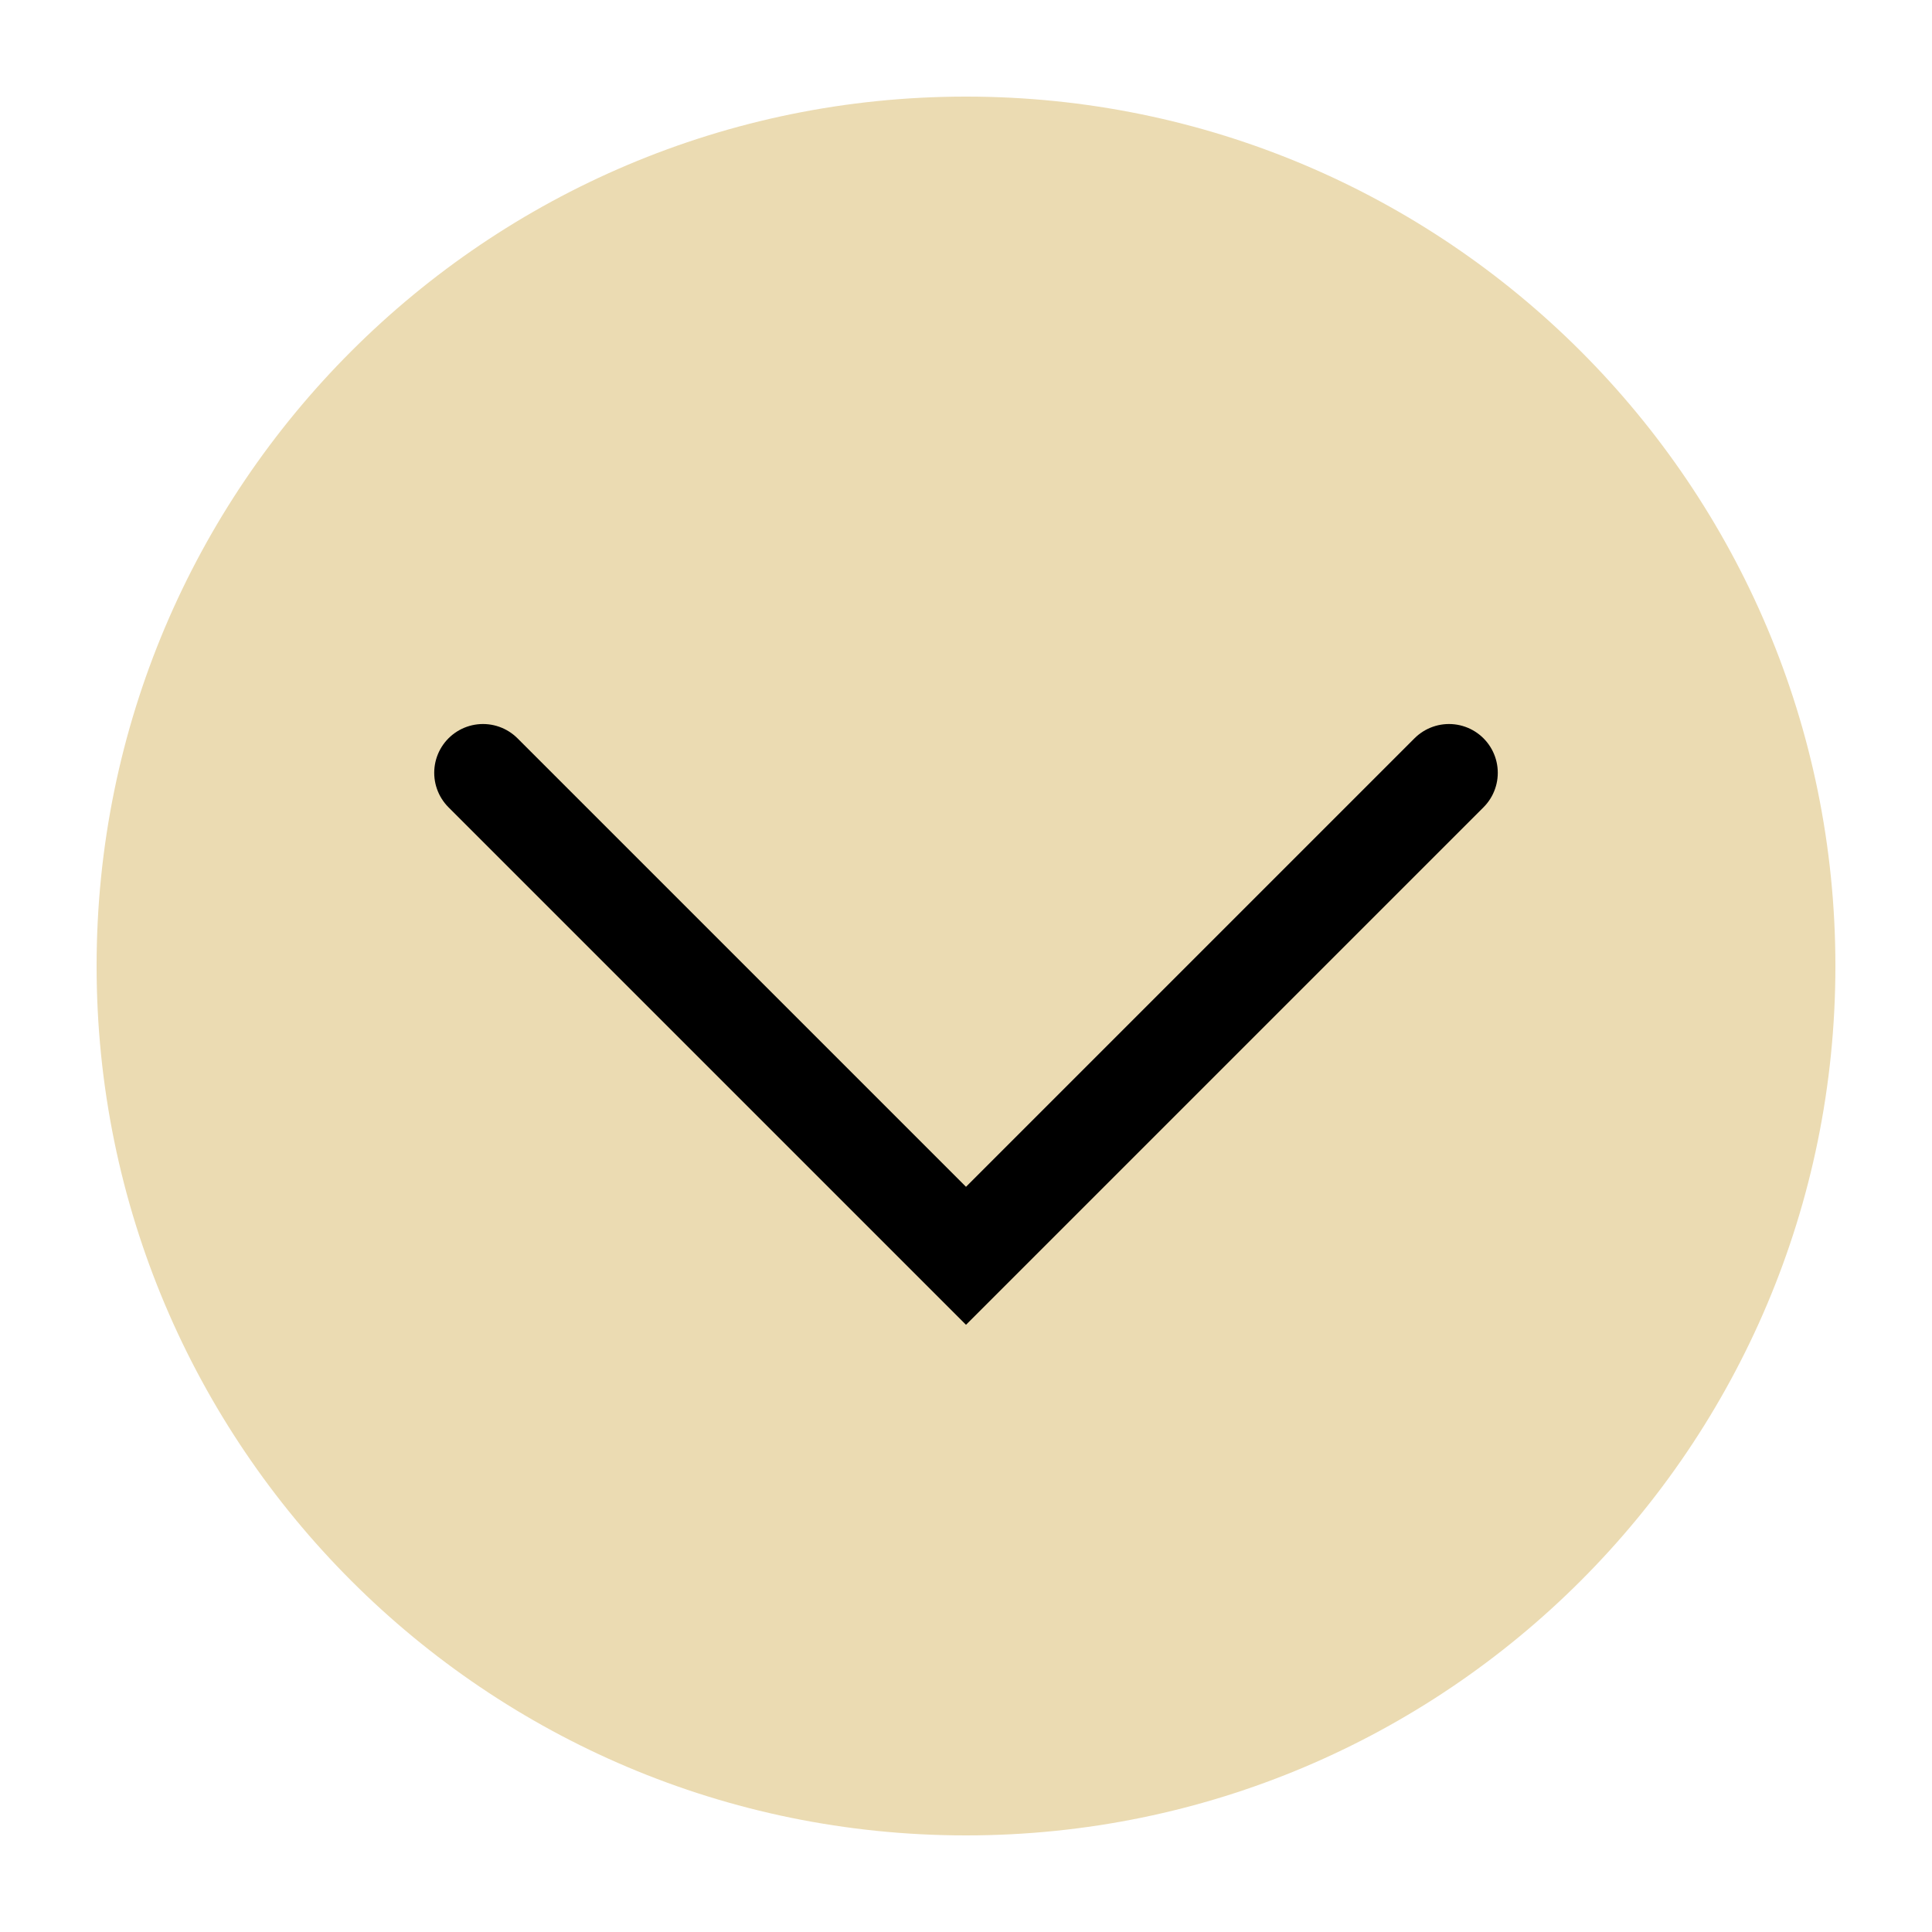
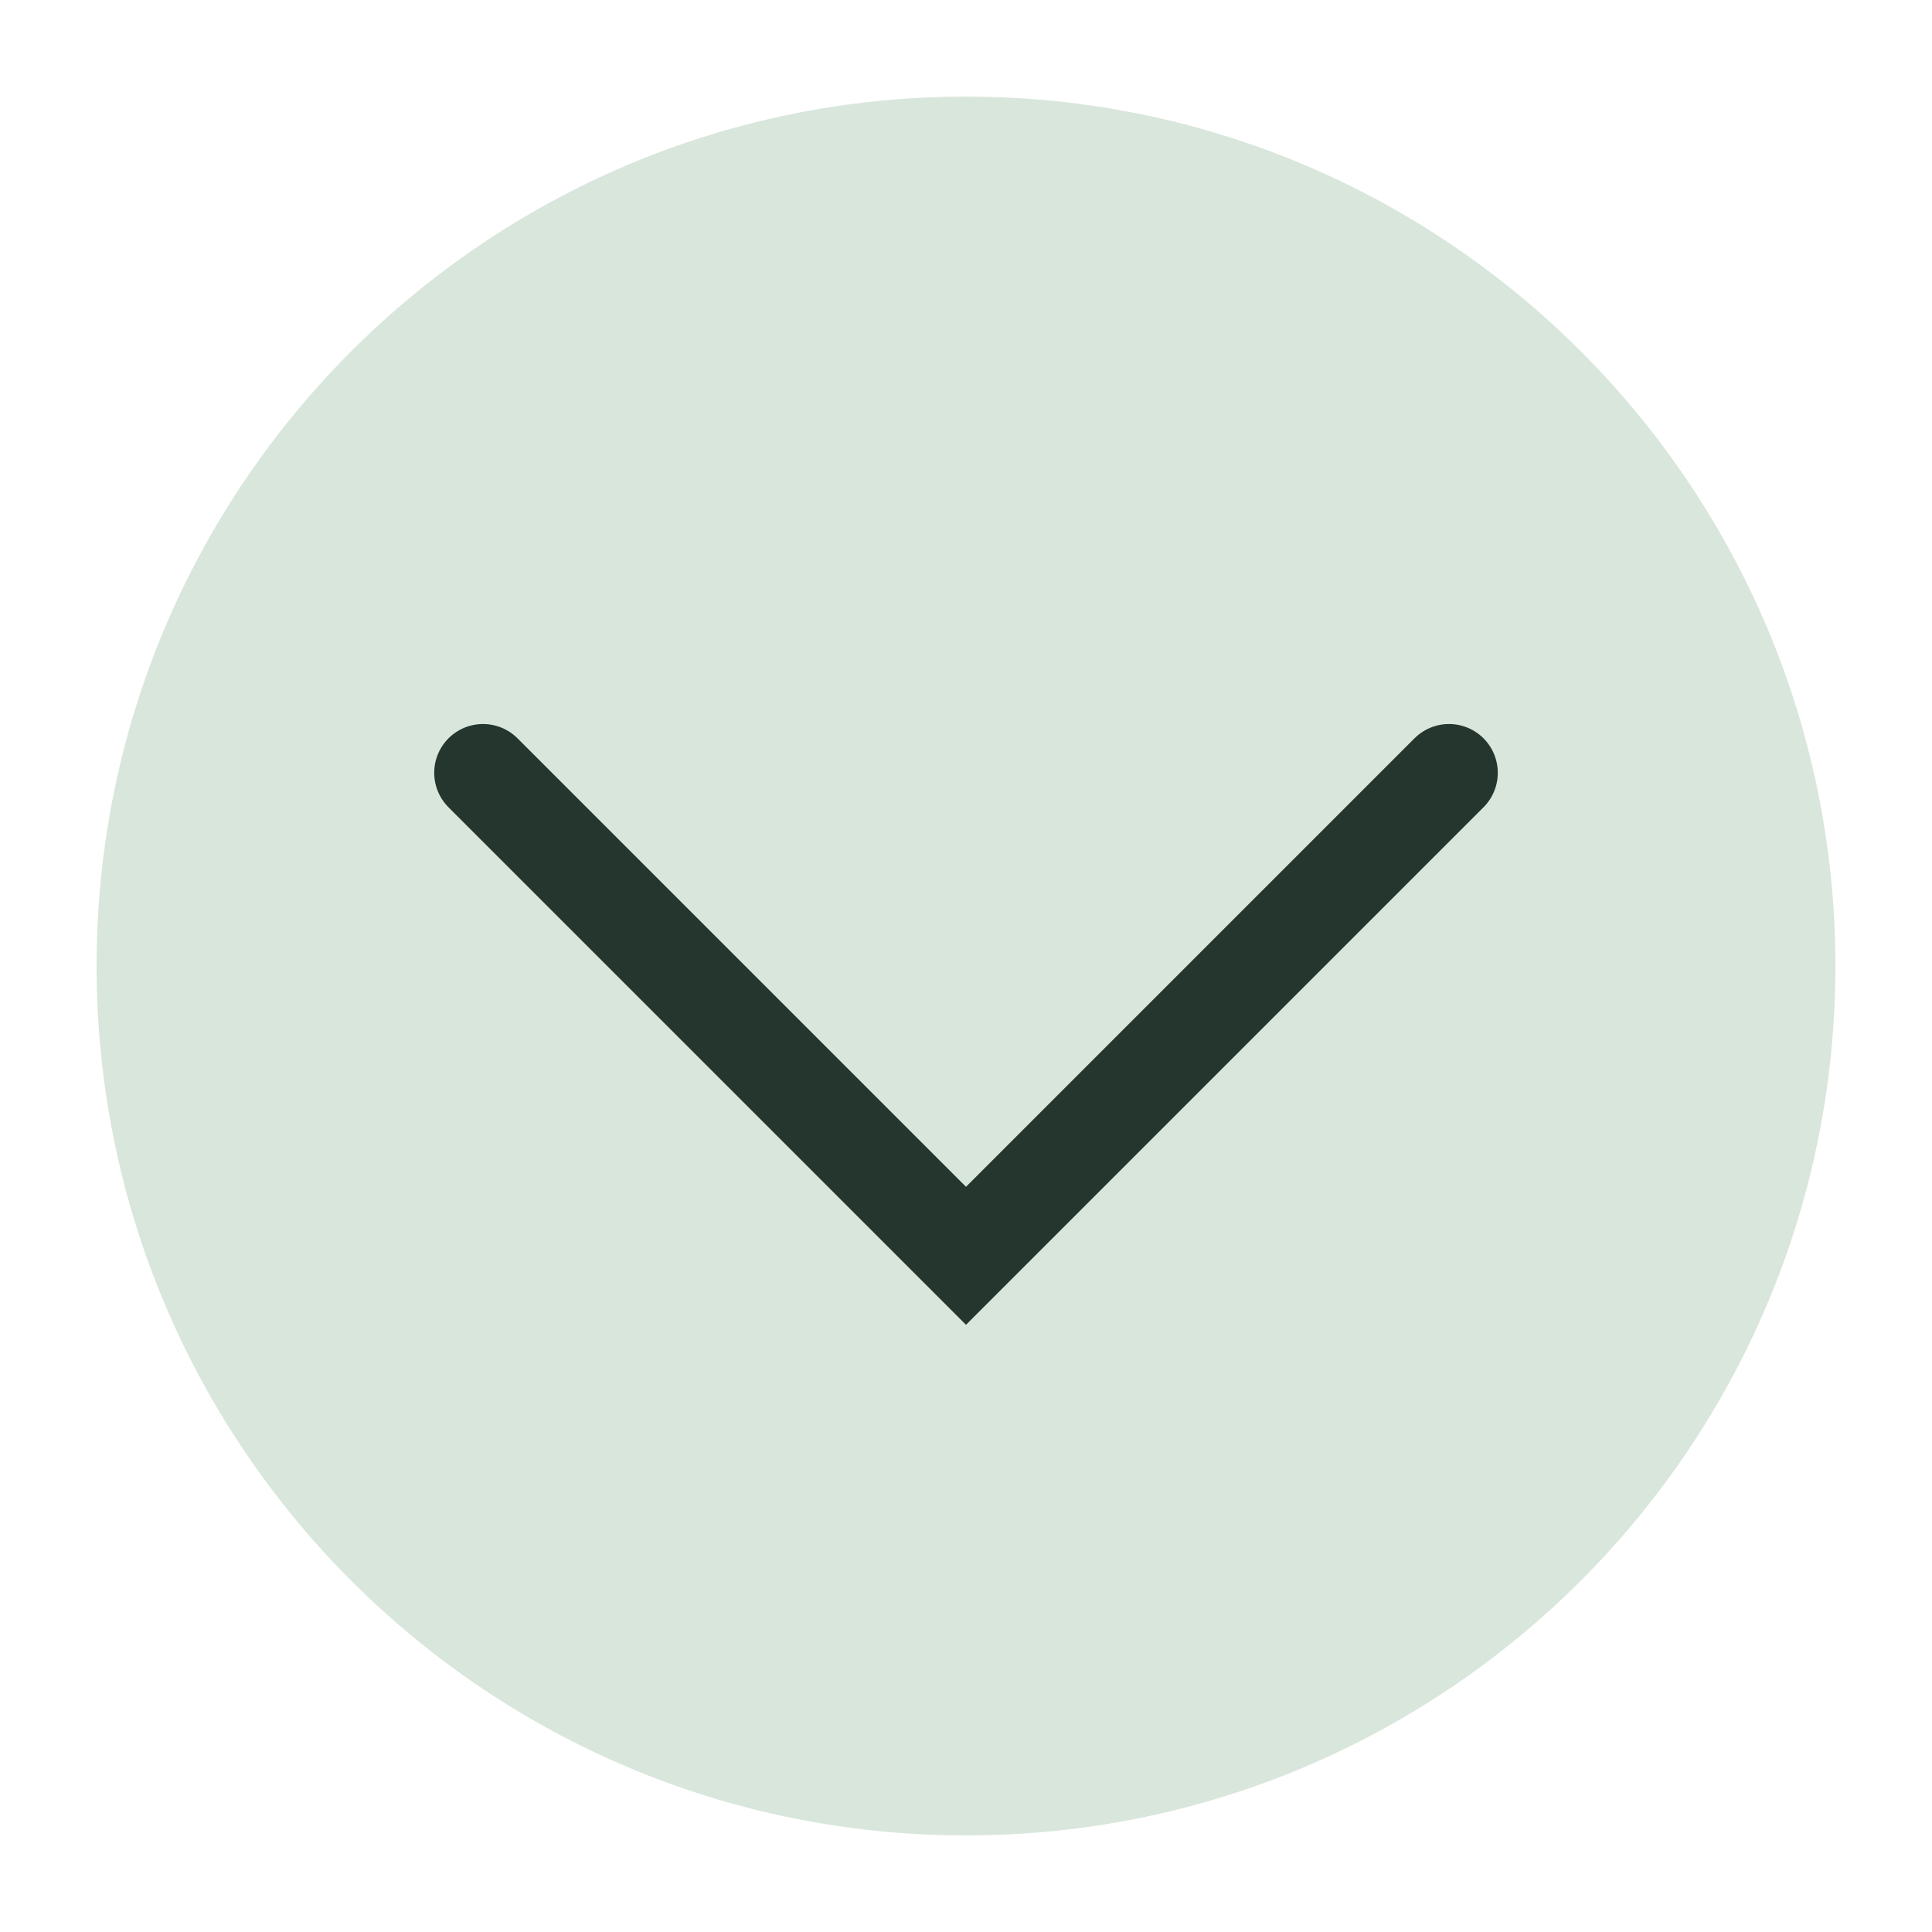
<svg xmlns="http://www.w3.org/2000/svg" viewBox="0 0 50 50" version="1.2" baseProfile="tiny">
  <defs>
</defs>
  <g fill="none" stroke="black" stroke-width="1" fill-rule="evenodd" stroke-linecap="square" stroke-linejoin="bevel">
-     <g fill="#ebdbb2" fill-opacity="1" stroke="none" transform="matrix(2.5,0,0,2.5,2.5,2.5)" font-family="Iosevka Term Curly" font-size="12" font-weight="500" font-style="normal">
+     <g fill="#d9e6dc" fill-opacity="1" stroke="none" transform="matrix(2.5,0,0,2.5,2.5,2.5)" font-family="Iosevka Term Curly" font-size="12" font-weight="500" font-style="normal">
      <circle cx="9" cy="9" r="9" />
    </g>
-     <g fill="none" stroke="#000000" stroke-opacity="1" stroke-width="1.01" stroke-linecap="round" stroke-linejoin="miter" stroke-miterlimit="2" transform="matrix(2.5,0,0,2.5,2.5,2.5)" font-family="Iosevka Term Curly" font-size="12" font-weight="500" font-style="normal">
+     <g fill="none" stroke="#24362d" stroke-opacity="1" stroke-width="1.01" stroke-linecap="round" stroke-linejoin="miter" stroke-miterlimit="2" transform="matrix(2.5,0,0,2.5,2.5,2.5)" font-family="Iosevka Term Curly" font-size="12" font-weight="500" font-style="normal">
      <polyline fill="none" vector-effect="none" points="4,7 9,12 14,7 " />
    </g>
    <g fill="none" stroke="#000000" stroke-opacity="1" stroke-width="1" stroke-linecap="square" stroke-linejoin="bevel" transform="matrix(1,0,0,1,0,0)" font-family="Iosevka Term Curly" font-size="12" font-weight="500" font-style="normal">
</g>
  </g>
</svg>
